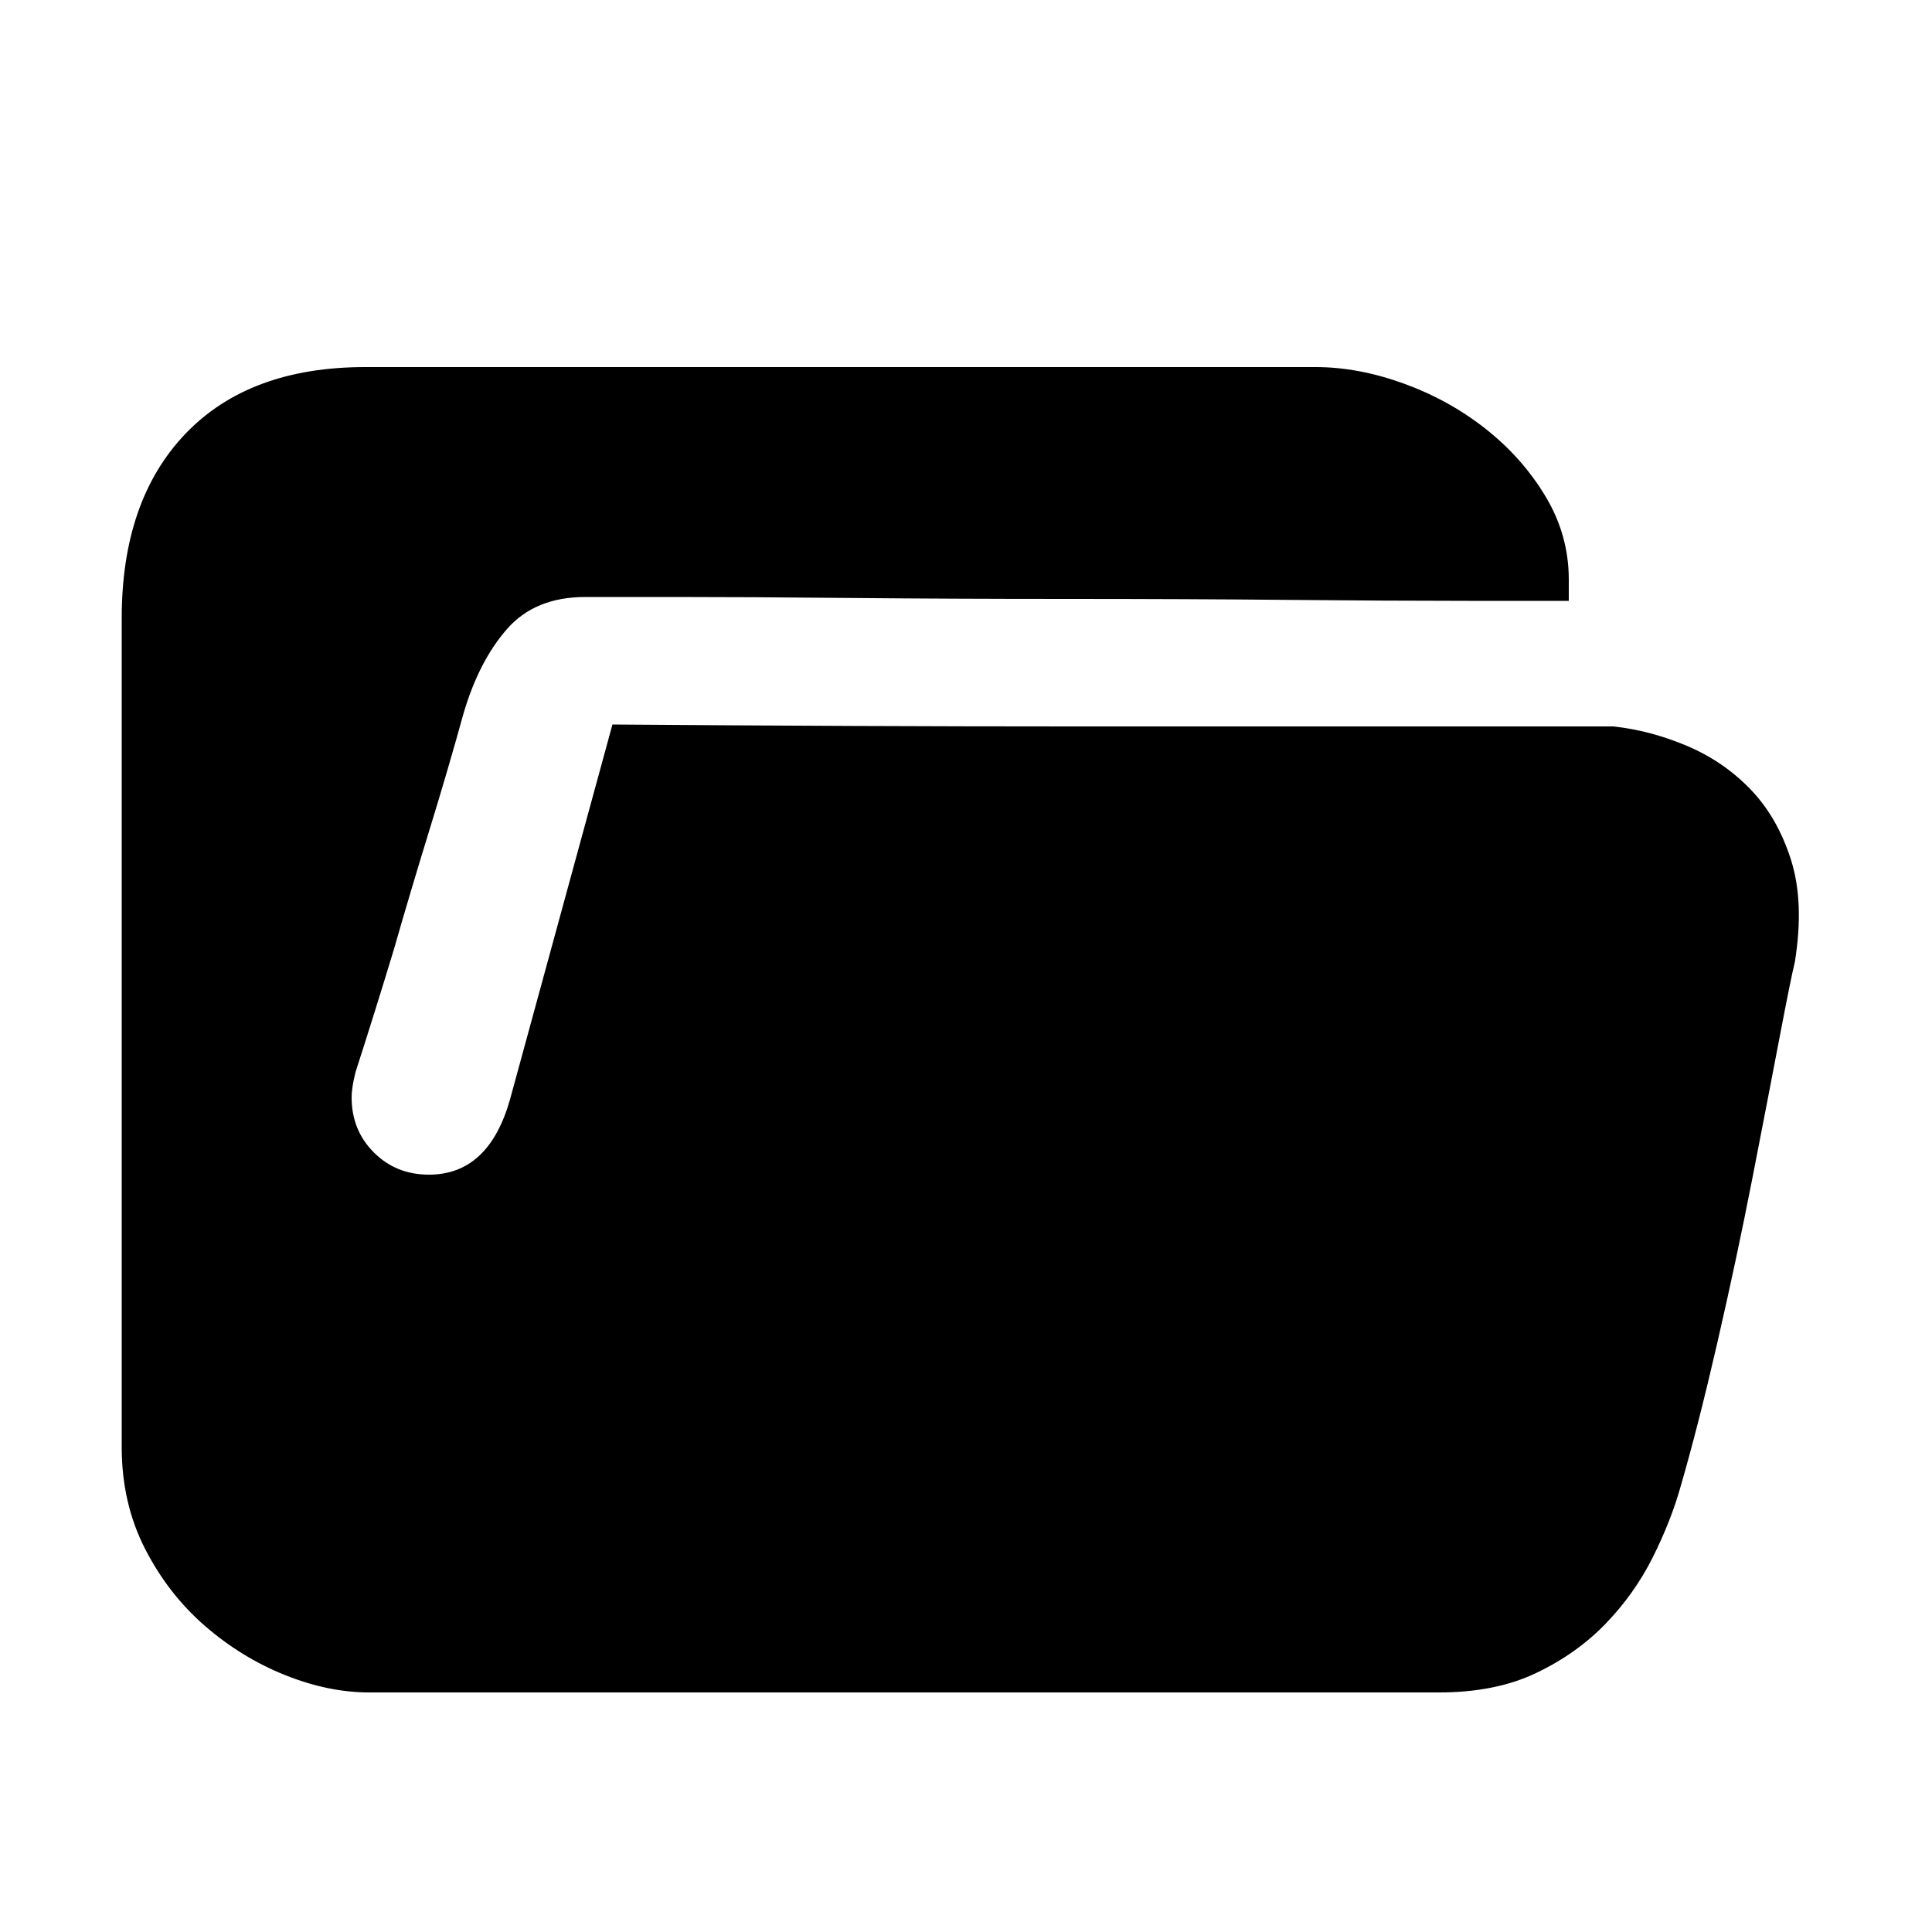
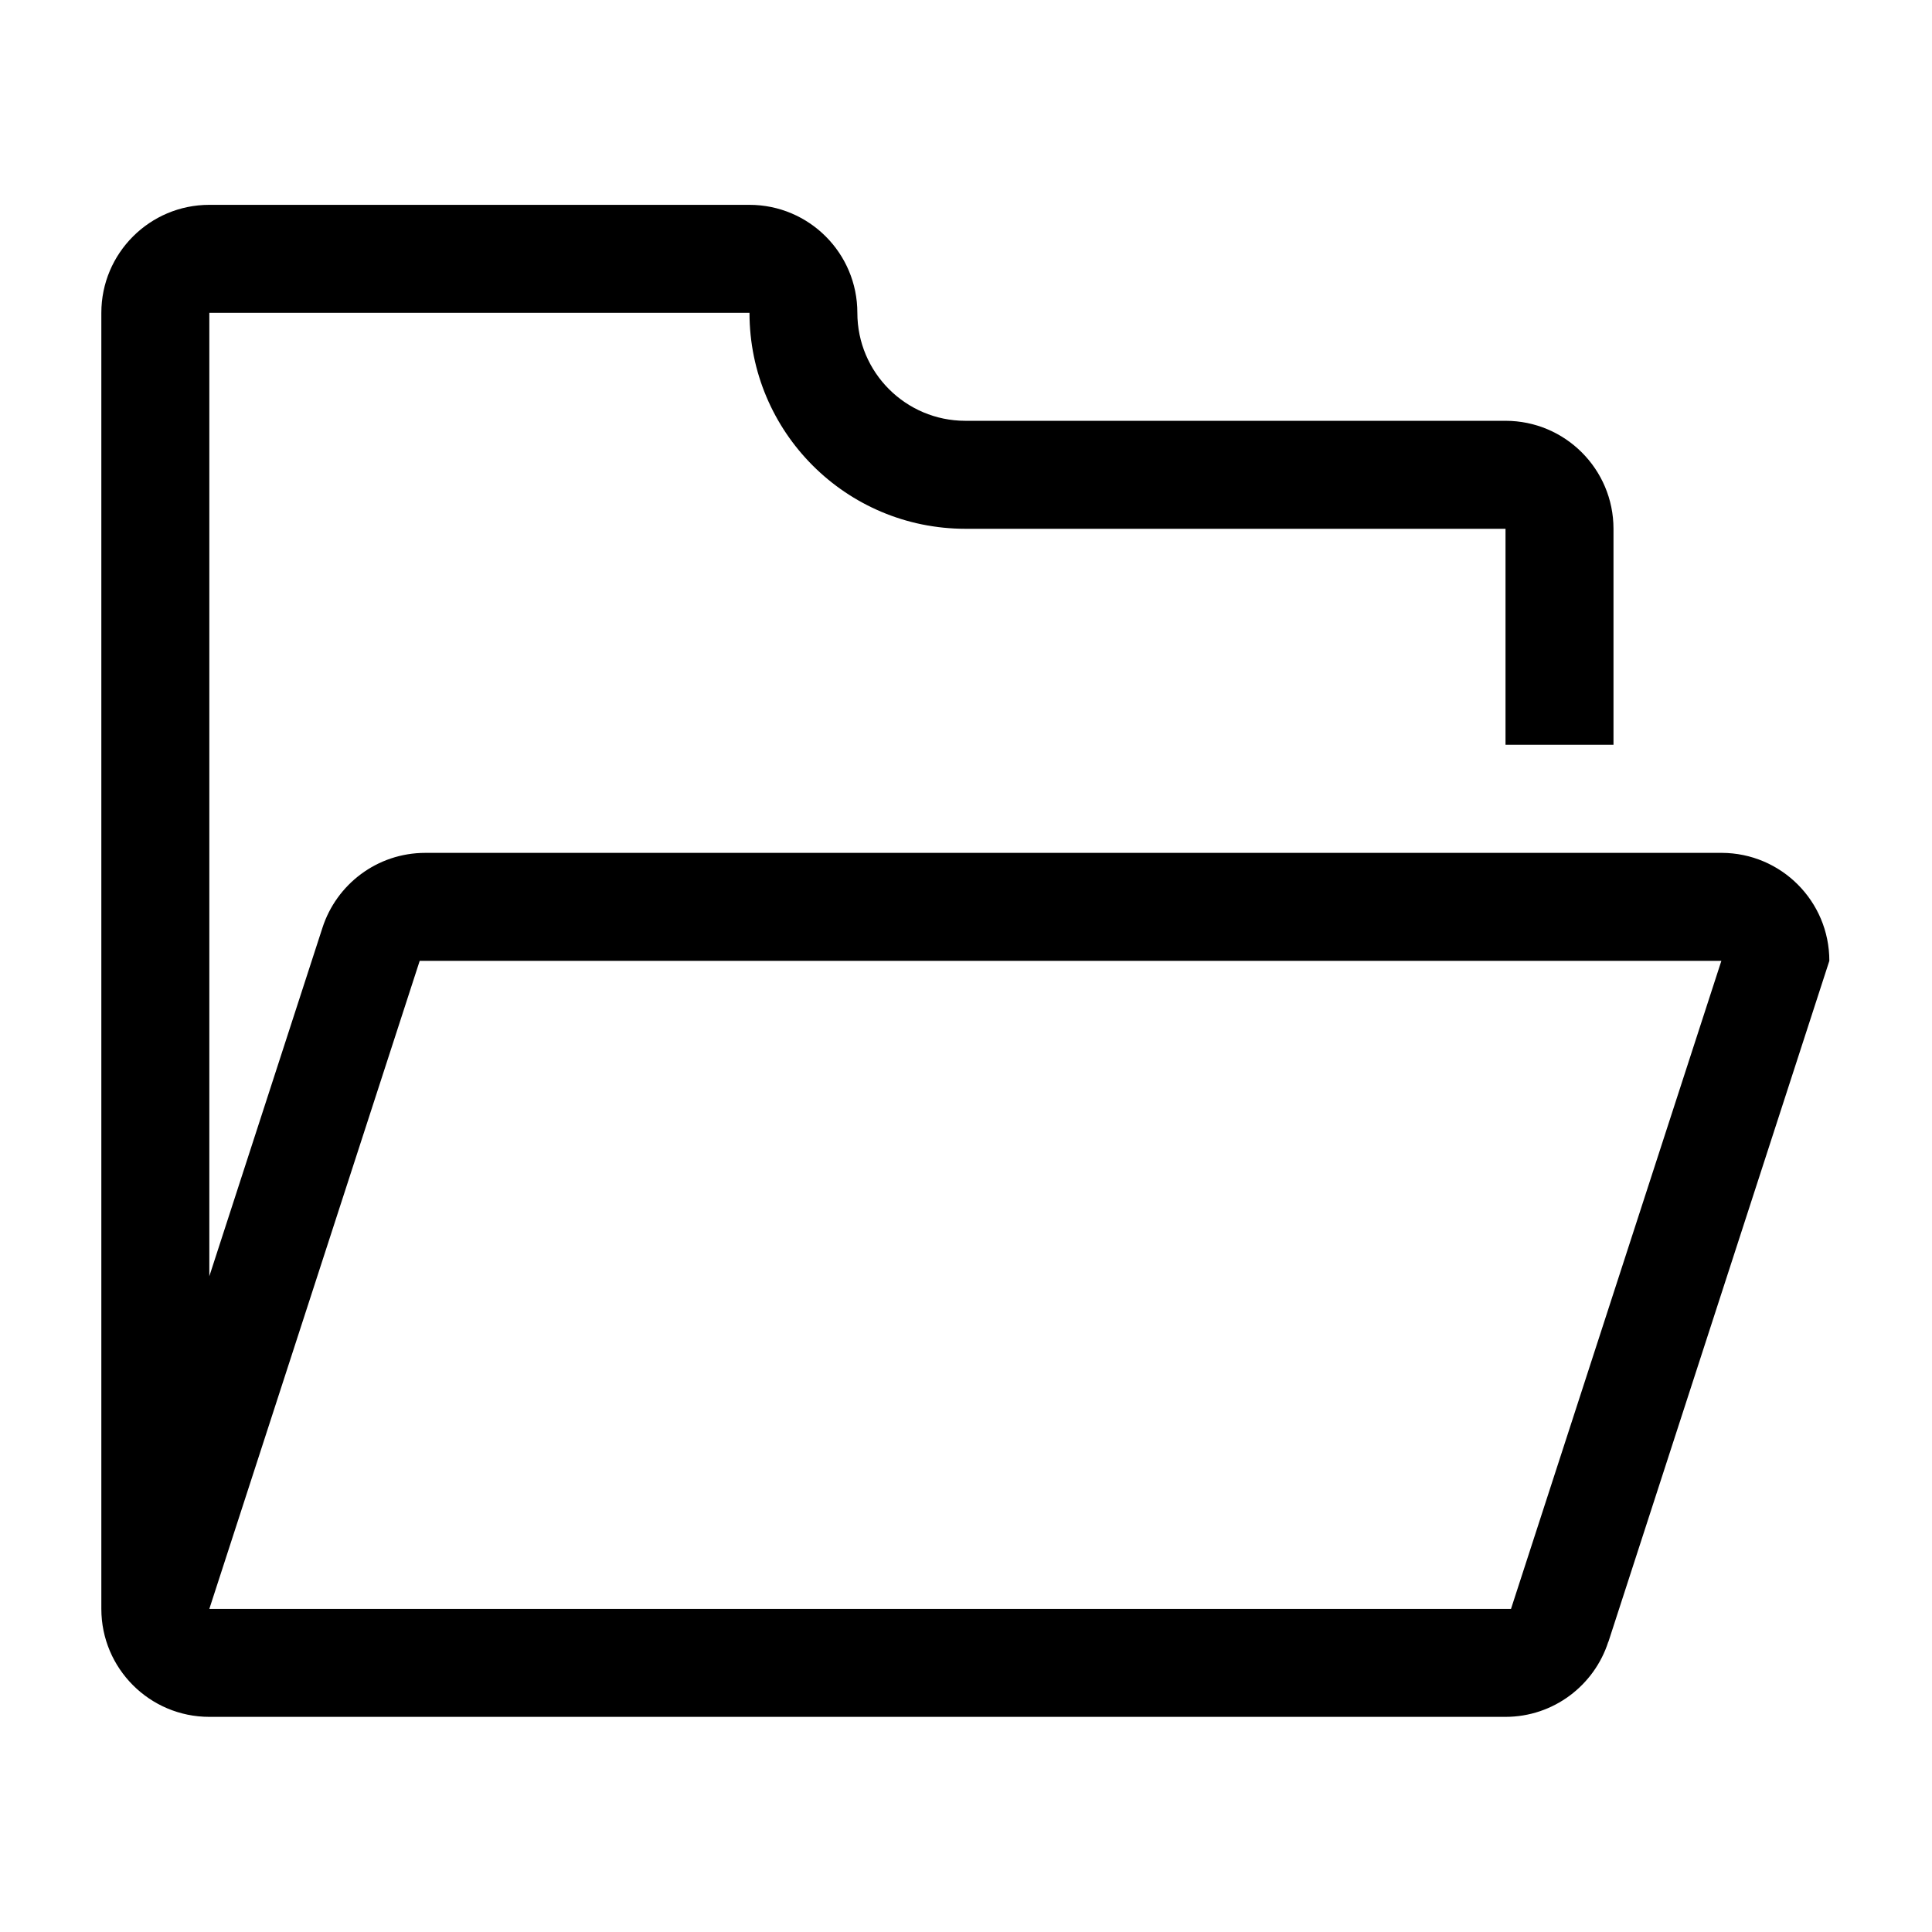
- <svg xmlns="http://www.w3.org/2000/svg" t="1658749012377" viewBox="0 0 1024 1024" version="1.1" p-id="6644" width="16" height="16">
+ <svg xmlns="http://www.w3.org/2000/svg" t="1658996197782" viewBox="0 0 1024 1024" version="1.1" p-id="15106" width="16" height="16">
  <defs />
-   <path d="M855.04 385.024q19.456 2.048 38.912 10.24t33.792 23.04 21.504 37.376 2.048 54.272q-2.048 8.192-8.192 40.448t-14.336 74.24-18.432 86.528-19.456 76.288q-5.12 18.432-14.848 37.888t-25.088 35.328-36.864 26.112-51.2 10.24l-567.296 0q-21.504 0-44.544-9.216t-42.496-26.112-31.744-40.96-12.288-53.76l0-439.296q0-62.464 33.792-97.792t95.232-35.328l503.808 0q22.528 0 46.592 8.704t43.52 24.064 31.744 35.84 12.288 44.032l0 11.264-53.248 0q-40.96 0-95.744-0.512t-116.736-0.512-115.712-0.512-92.672-0.512l-47.104 0q-26.624 0-41.472 16.896t-23.04 44.544q-8.192 29.696-18.432 62.976t-18.432 61.952q-10.24 33.792-20.48 65.536-2.048 8.192-2.048 13.312 0 17.408 11.776 29.184t29.184 11.776q31.744 0 43.008-39.936l54.272-198.656q133.12 1.024 243.712 1.024l286.72 0z" p-id="6645" />
+   <path d="M912.486 452.041v0h-687.071c-25.518 0-47.091 16.669-54.521 39.729v0l-59.946 184.682v-510.65h286.299c0 63.238 51.229 114.467 114.471 114.467v0h286.236v114.469h57.229v-114.469c0-31.588-25.639-57.236-57.229-57.236h-286.304c-31.586 0-57.234-25.645-57.234-57.231v0c0-31.589-25.58-57.234-57.234-57.234v0h-286.236c-31.587 0-57.234 25.646-57.234 57.234v686.941c0 31.589 25.646 57.229 57.234 57.229h686.943c25.518 0 47.091-16.663 54.521-39.729h0.063l117.116-360.974c0.001-31.587-25.516-57.169-57.106-57.234v0zM800.864 852.747h-689.914l111.498-343.471h689.909l-111.494 343.471z" p-id="15107" />
</svg>
